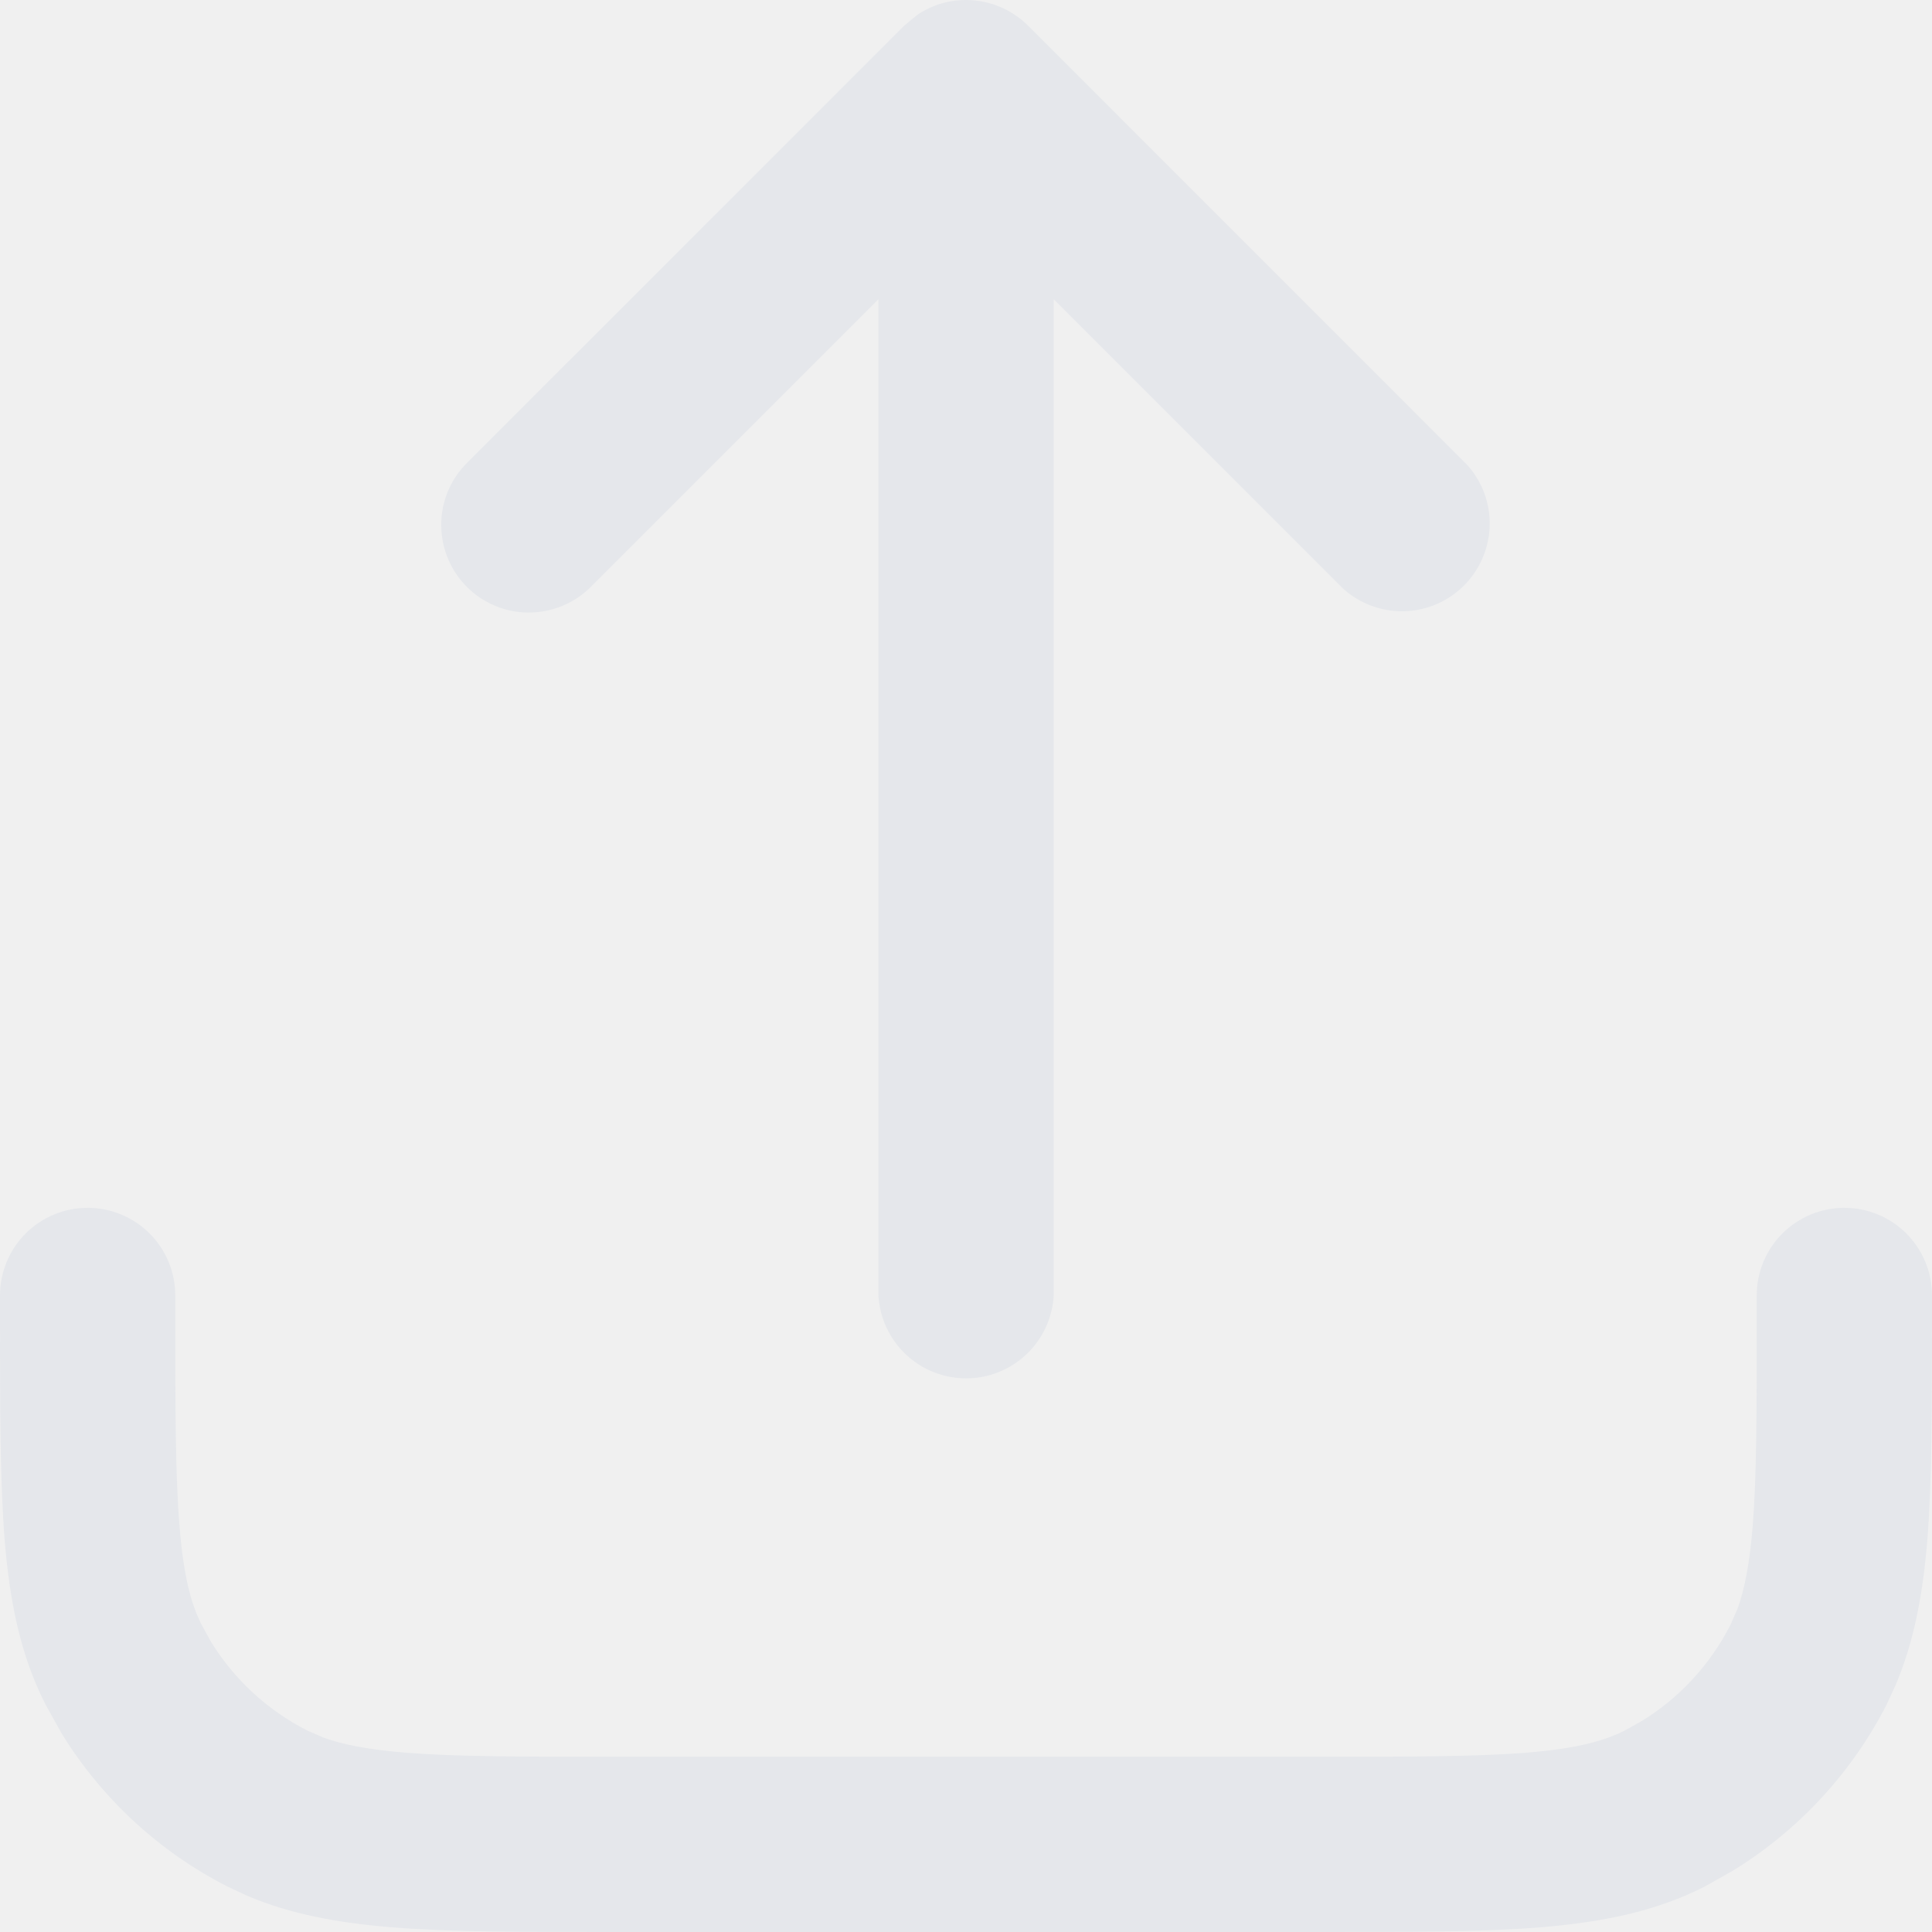
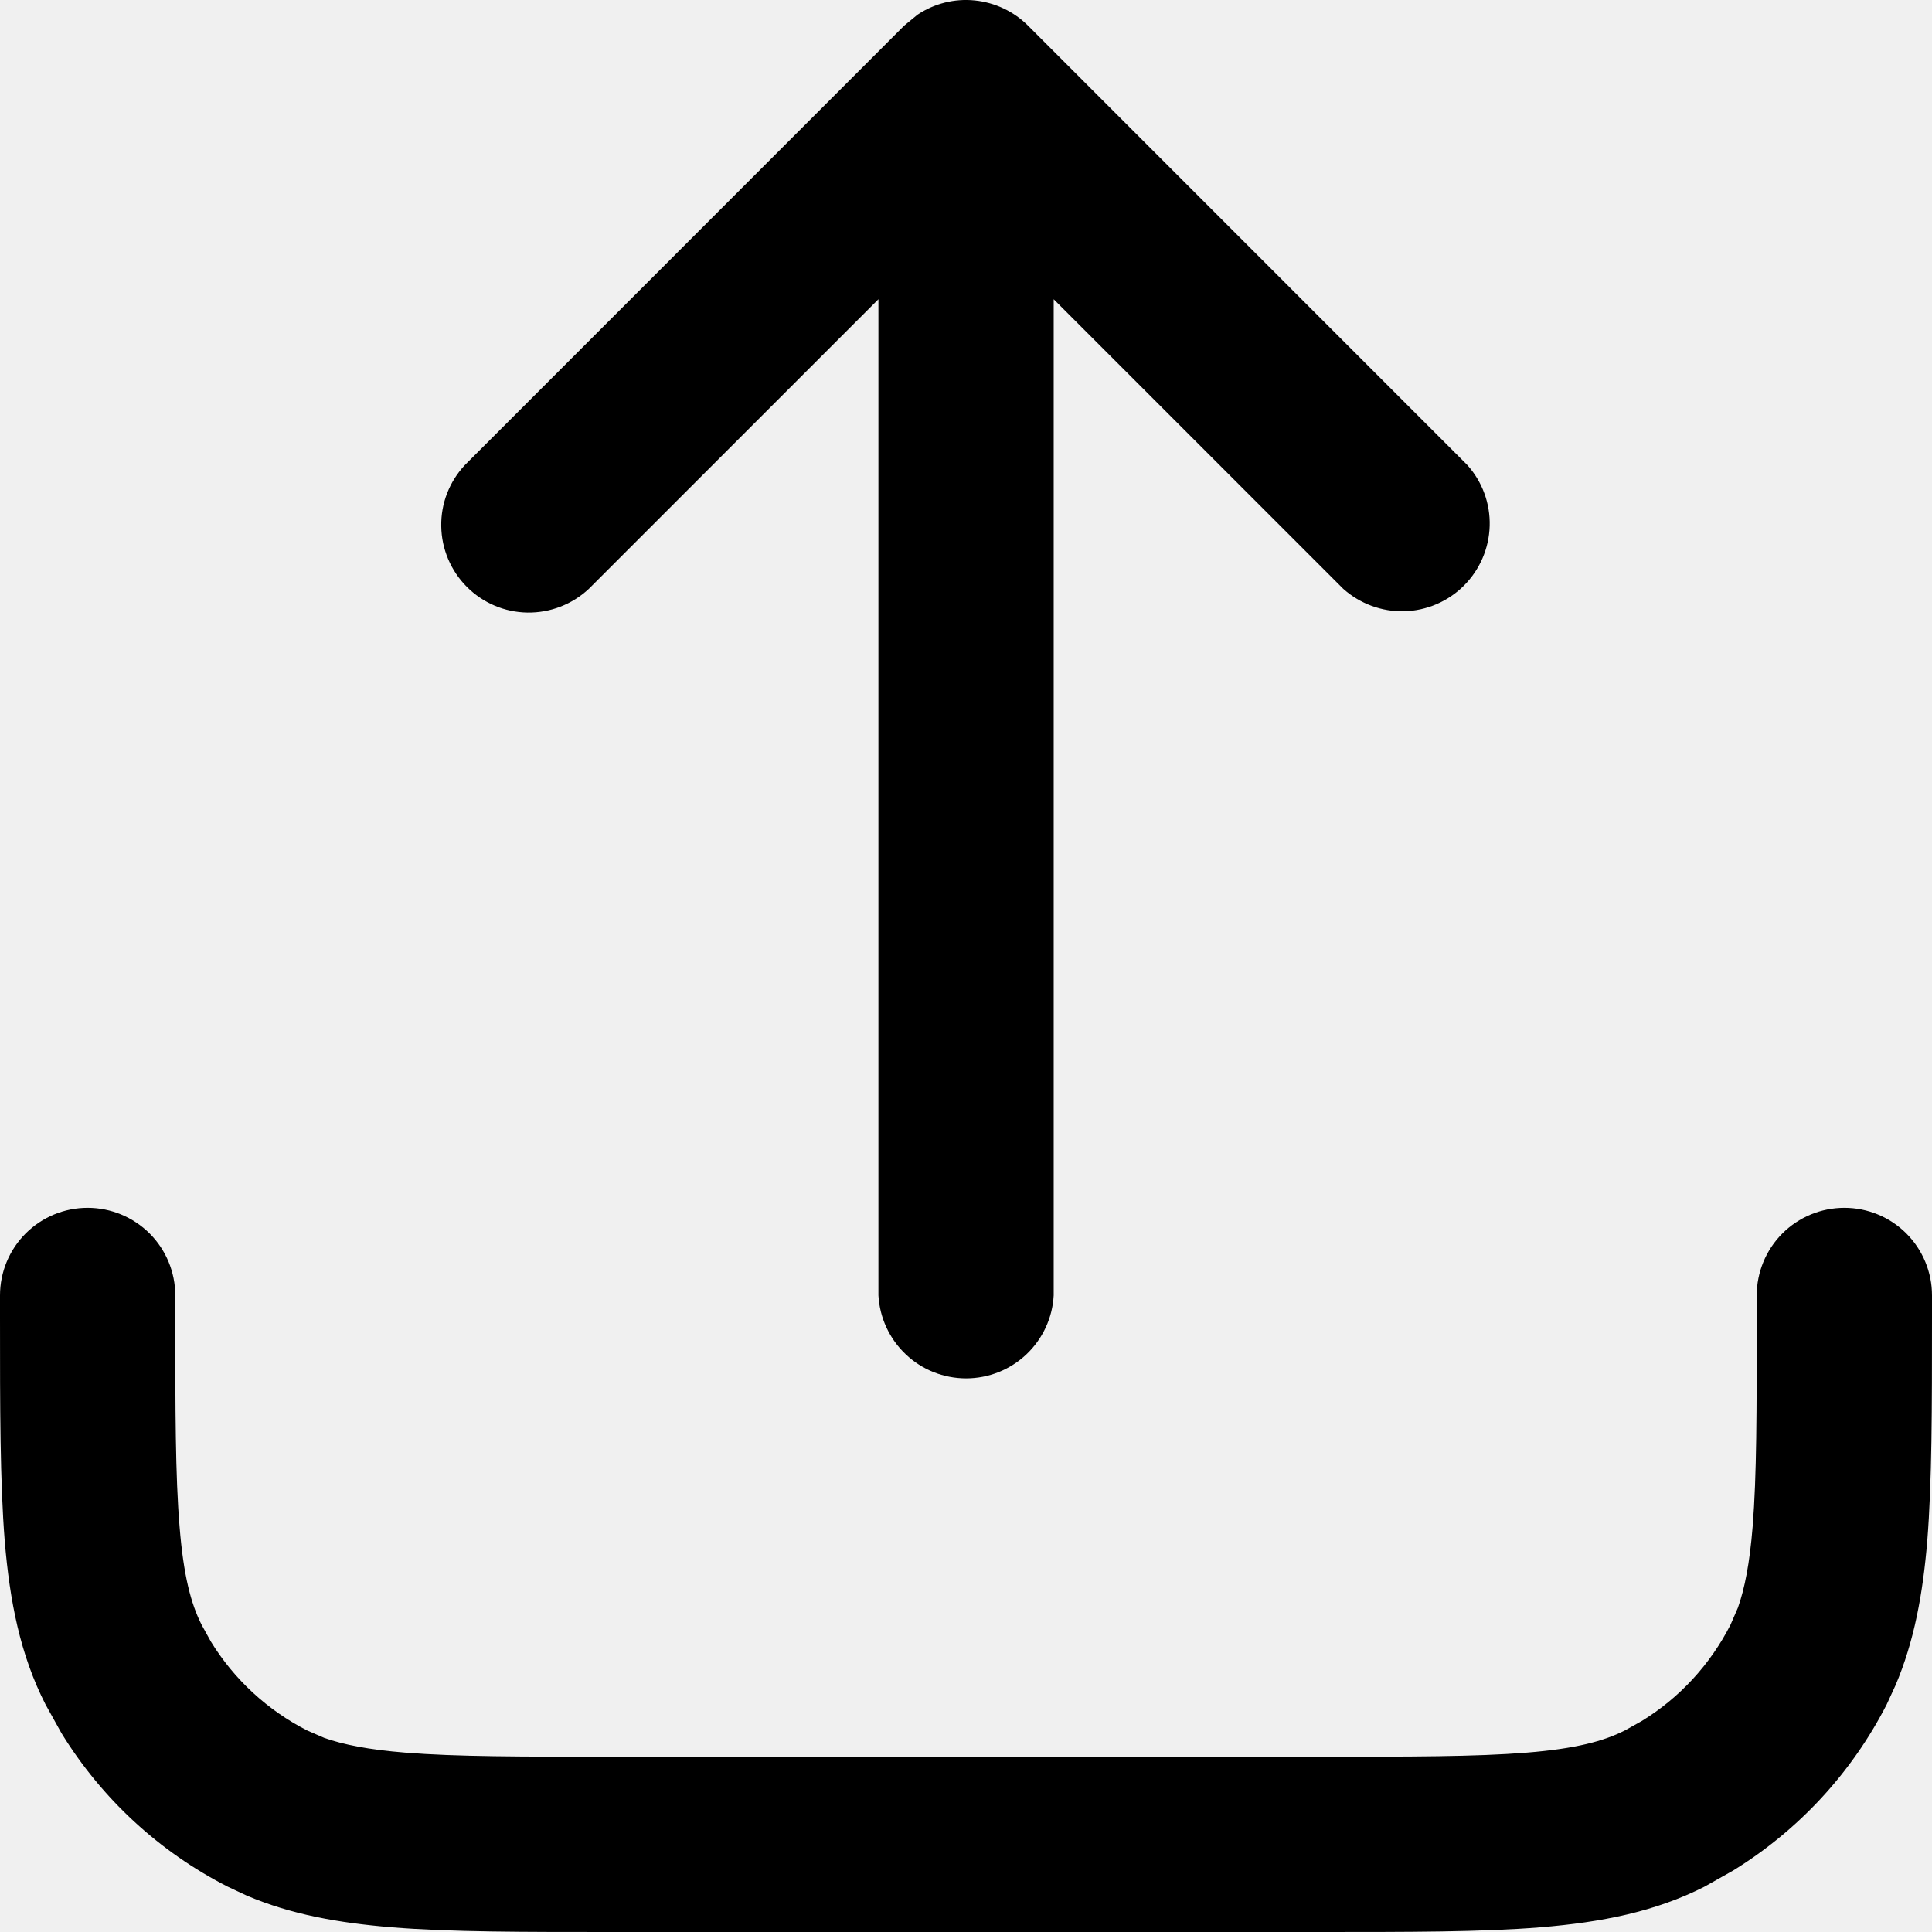
<svg xmlns="http://www.w3.org/2000/svg" width="18" height="18" viewBox="0 0 18 18" fill="none">
  <g clip-path="url(#clip0_22_777)">
-     <path d="M0 12.273V12.069C0 11.853 0.086 11.645 0.239 11.492C0.392 11.339 0.6 11.253 0.816 11.253C1.033 11.253 1.24 11.339 1.394 11.492C1.547 11.645 1.633 11.853 1.633 12.069V12.273C1.633 13.146 1.634 13.752 1.673 14.223C1.71 14.684 1.78 14.943 1.878 15.137L1.964 15.293C2.181 15.647 2.492 15.934 2.863 16.123L3.022 16.192C3.199 16.254 3.431 16.301 3.777 16.329C4.249 16.367 4.854 16.367 5.727 16.367H12.273C13.146 16.367 13.753 16.367 14.223 16.329C14.684 16.292 14.943 16.221 15.137 16.123L15.293 16.036C15.647 15.82 15.934 15.508 16.123 15.137L16.192 14.978C16.254 14.802 16.301 14.569 16.329 14.223C16.367 13.752 16.367 13.146 16.367 12.273V12.069C16.367 11.853 16.453 11.645 16.606 11.492C16.759 11.339 16.967 11.253 17.184 11.253C17.4 11.253 17.608 11.339 17.761 11.492C17.914 11.645 18 11.853 18 12.069V12.273C18 13.12 18 13.803 17.956 14.356C17.915 14.847 17.835 15.292 17.659 15.704L17.578 15.88C17.252 16.517 16.757 17.052 16.148 17.427L15.88 17.578C15.417 17.813 14.919 17.909 14.357 17.956C13.804 18.001 13.119 18 12.273 18H5.727C4.881 18 4.197 18.001 3.645 17.956C3.154 17.915 2.711 17.837 2.297 17.66L2.122 17.578C1.484 17.253 0.948 16.758 0.573 16.148L0.424 15.88C0.188 15.417 0.091 14.919 0.044 14.356C1.82924e-08 13.804 0 13.119 0 12.273ZM8.184 12.069V2.788L5.486 5.486C5.331 5.631 5.126 5.71 4.914 5.707C4.702 5.704 4.5 5.618 4.35 5.468C4.2 5.318 4.114 5.115 4.111 4.903C4.107 4.691 4.187 4.486 4.332 4.332L8.424 0.239L8.548 0.137C8.705 0.032 8.893 -0.015 9.081 0.004C9.268 0.023 9.444 0.105 9.578 0.239L13.67 4.332C13.81 4.487 13.885 4.691 13.879 4.9C13.873 5.109 13.787 5.308 13.639 5.456C13.491 5.604 13.292 5.689 13.083 5.695C12.874 5.7 12.671 5.625 12.515 5.486L9.817 2.788V12.069C9.806 12.278 9.714 12.475 9.563 12.618C9.411 12.762 9.21 12.842 9.001 12.842C8.792 12.842 8.59 12.762 8.439 12.618C8.287 12.475 8.196 12.278 8.184 12.069Z" fill="#E5E7EB" />
+     <path d="M0 12.273V12.069C0 11.853 0.086 11.645 0.239 11.492C0.392 11.339 0.6 11.253 0.816 11.253C1.033 11.253 1.24 11.339 1.394 11.492C1.547 11.645 1.633 11.853 1.633 12.069V12.273C1.633 13.146 1.634 13.752 1.673 14.223C1.71 14.684 1.78 14.943 1.878 15.137L1.964 15.293C2.181 15.647 2.492 15.934 2.863 16.123L3.022 16.192C3.199 16.254 3.431 16.301 3.777 16.329C4.249 16.367 4.854 16.367 5.727 16.367H12.273C13.146 16.367 13.753 16.367 14.223 16.329C14.684 16.292 14.943 16.221 15.137 16.123L15.293 16.036C15.647 15.82 15.934 15.508 16.123 15.137L16.192 14.978C16.254 14.802 16.301 14.569 16.329 14.223C16.367 13.752 16.367 13.146 16.367 12.273V12.069C16.367 11.853 16.453 11.645 16.606 11.492C16.759 11.339 16.967 11.253 17.184 11.253C17.4 11.253 17.608 11.339 17.761 11.492C17.914 11.645 18 11.853 18 12.069V12.273C18 13.12 18 13.803 17.956 14.356C17.915 14.847 17.835 15.292 17.659 15.704L17.578 15.88C17.252 16.517 16.757 17.052 16.148 17.427L15.88 17.578C15.417 17.813 14.919 17.909 14.357 17.956C13.804 18.001 13.119 18 12.273 18H5.727C4.881 18 4.197 18.001 3.645 17.956C3.154 17.915 2.711 17.837 2.297 17.66L2.122 17.578C1.484 17.253 0.948 16.758 0.573 16.148L0.424 15.88C0.188 15.417 0.091 14.919 0.044 14.356C1.82924e-08 13.804 0 13.119 0 12.273ZM8.184 12.069V2.788L5.486 5.486C5.331 5.631 5.126 5.71 4.914 5.707C4.702 5.704 4.5 5.618 4.35 5.468C4.2 5.318 4.114 5.115 4.111 4.903C4.107 4.691 4.187 4.486 4.332 4.332L8.424 0.239L8.548 0.137C8.705 0.032 8.893 -0.015 9.081 0.004C9.268 0.023 9.444 0.105 9.578 0.239L13.67 4.332C13.81 4.487 13.885 4.691 13.879 4.9C13.873 5.109 13.787 5.308 13.639 5.456C13.491 5.604 13.292 5.689 13.083 5.695C12.874 5.7 12.671 5.625 12.515 5.486L9.817 2.788V12.069C9.806 12.278 9.714 12.475 9.563 12.618C9.411 12.762 9.21 12.842 9.001 12.842C8.792 12.842 8.59 12.762 8.439 12.618C8.287 12.475 8.196 12.278 8.184 12.069Z" fill="currentColor" />
  </g>
  <defs>
    <clipPath id="clip0_22_777">
      <rect width="18" height="18" fill="white" />
    </clipPath>
  </defs>
</svg>
